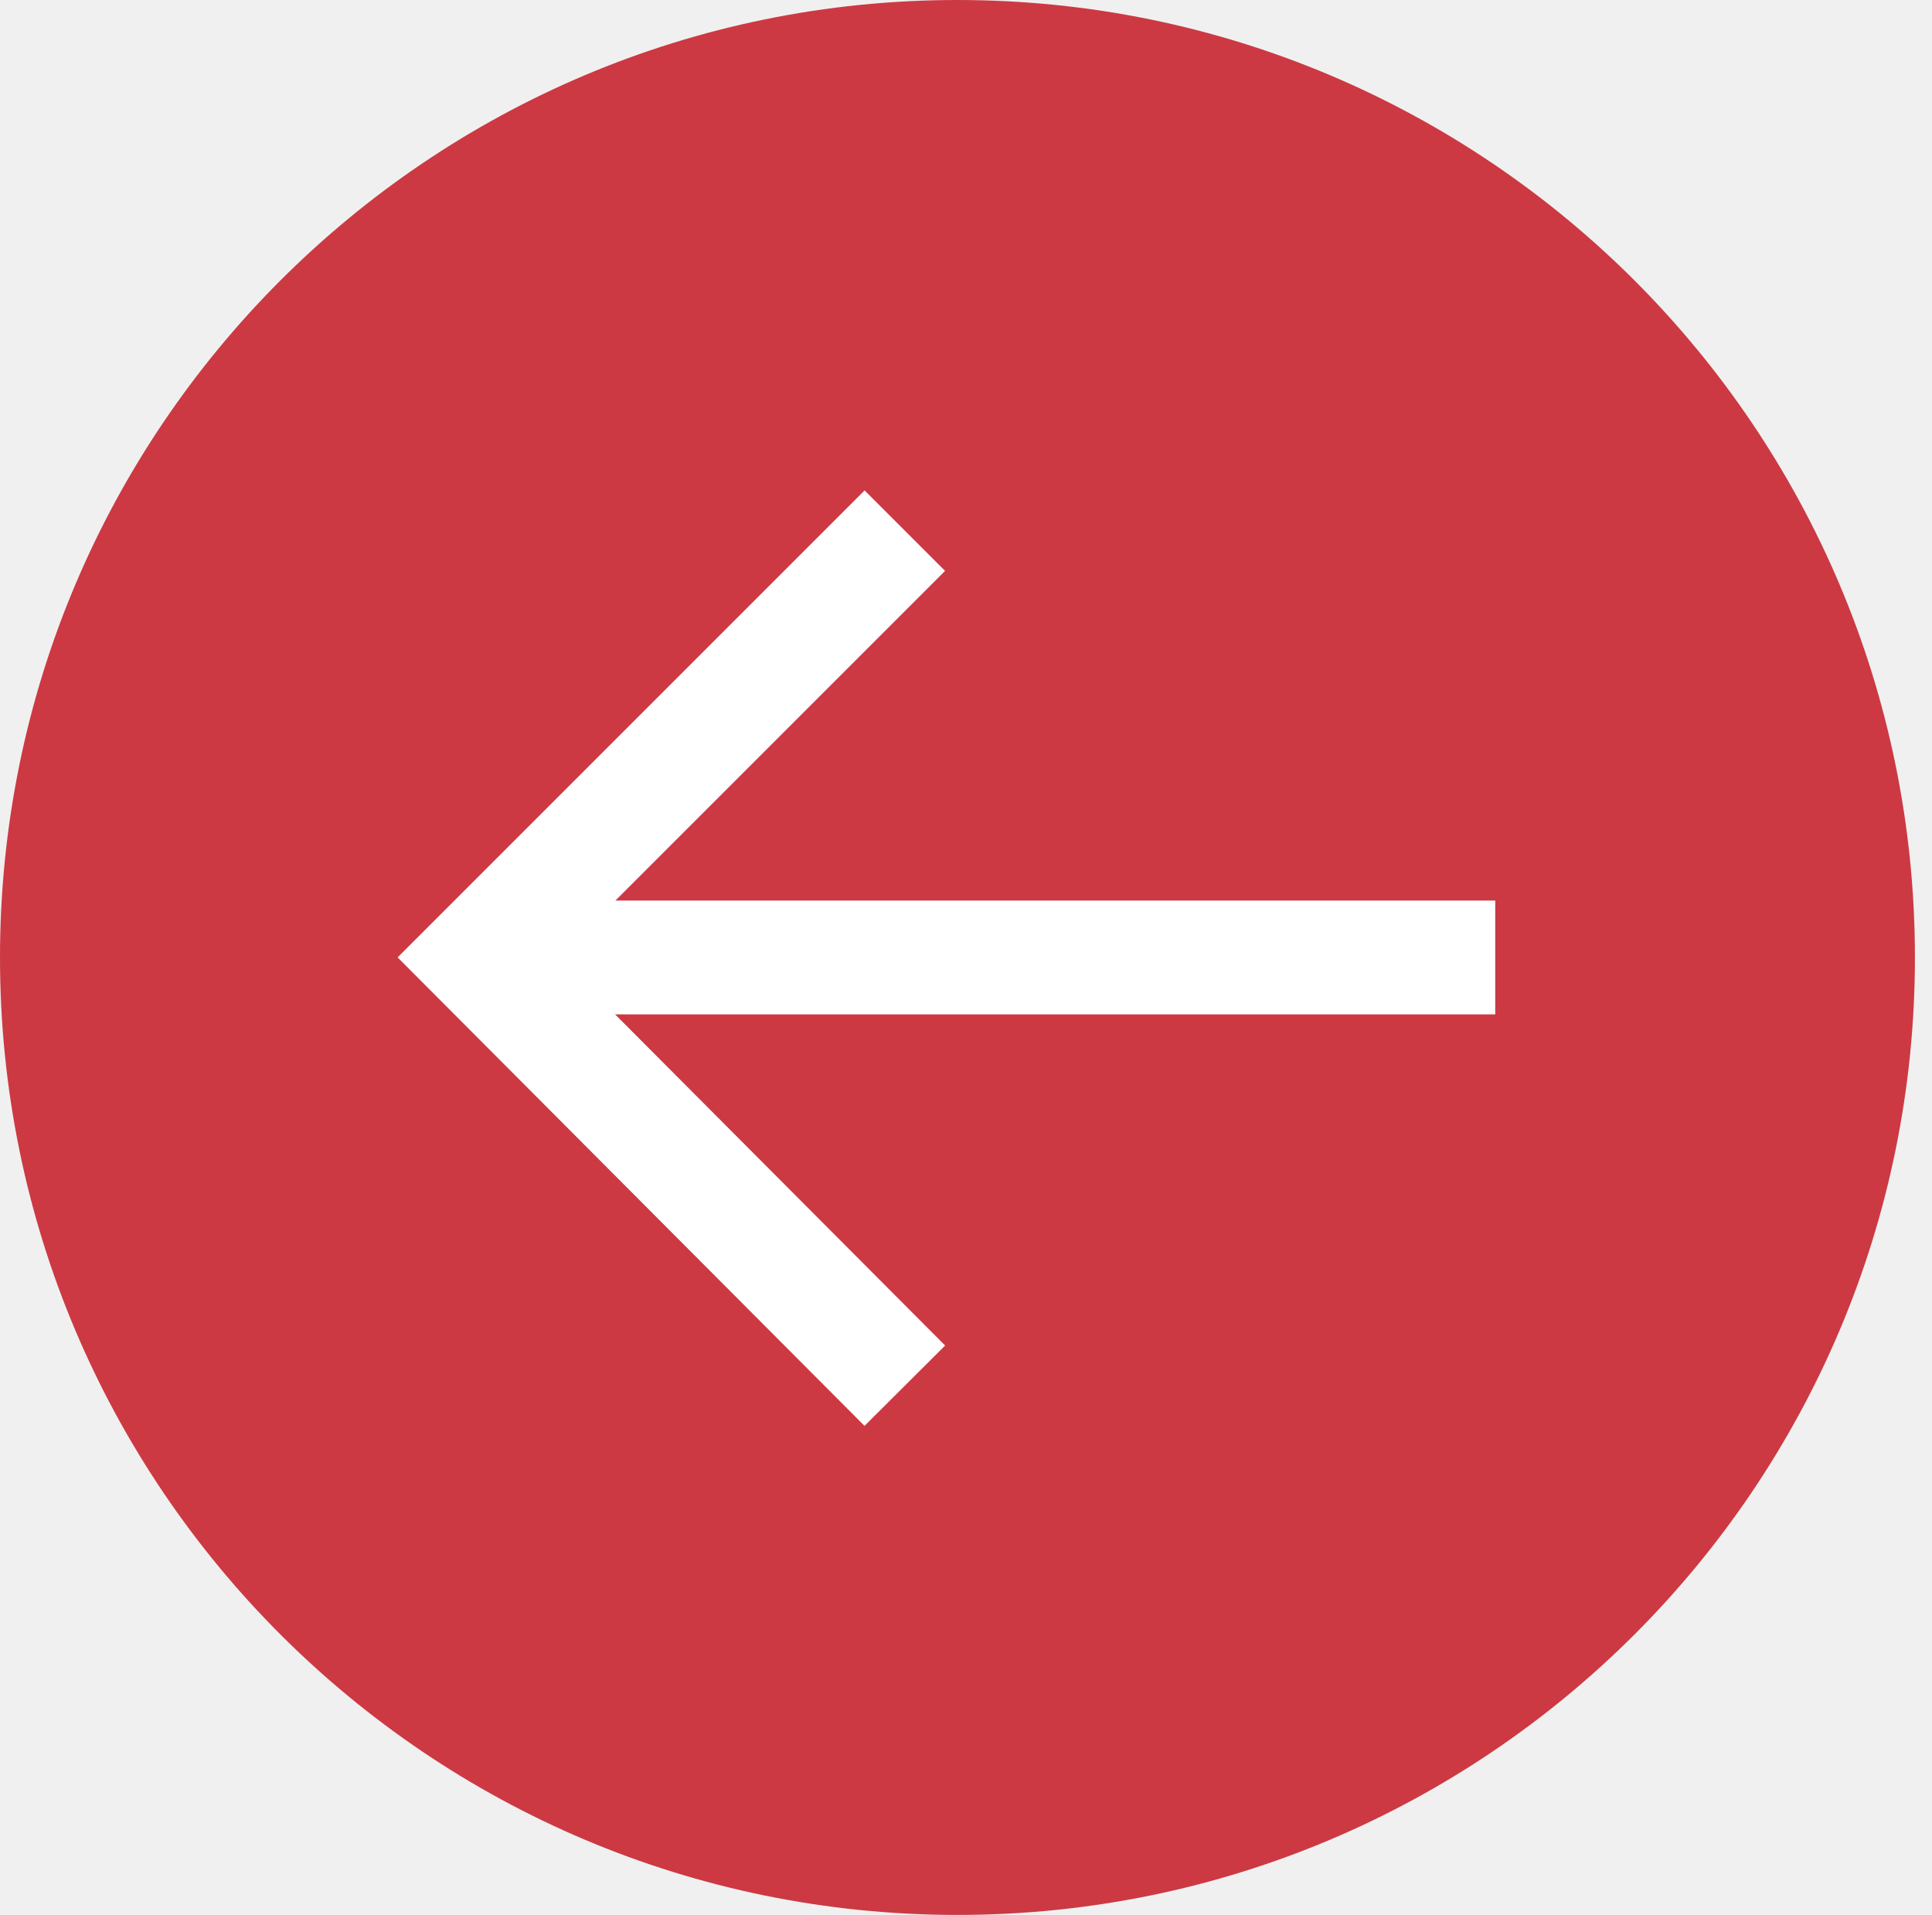
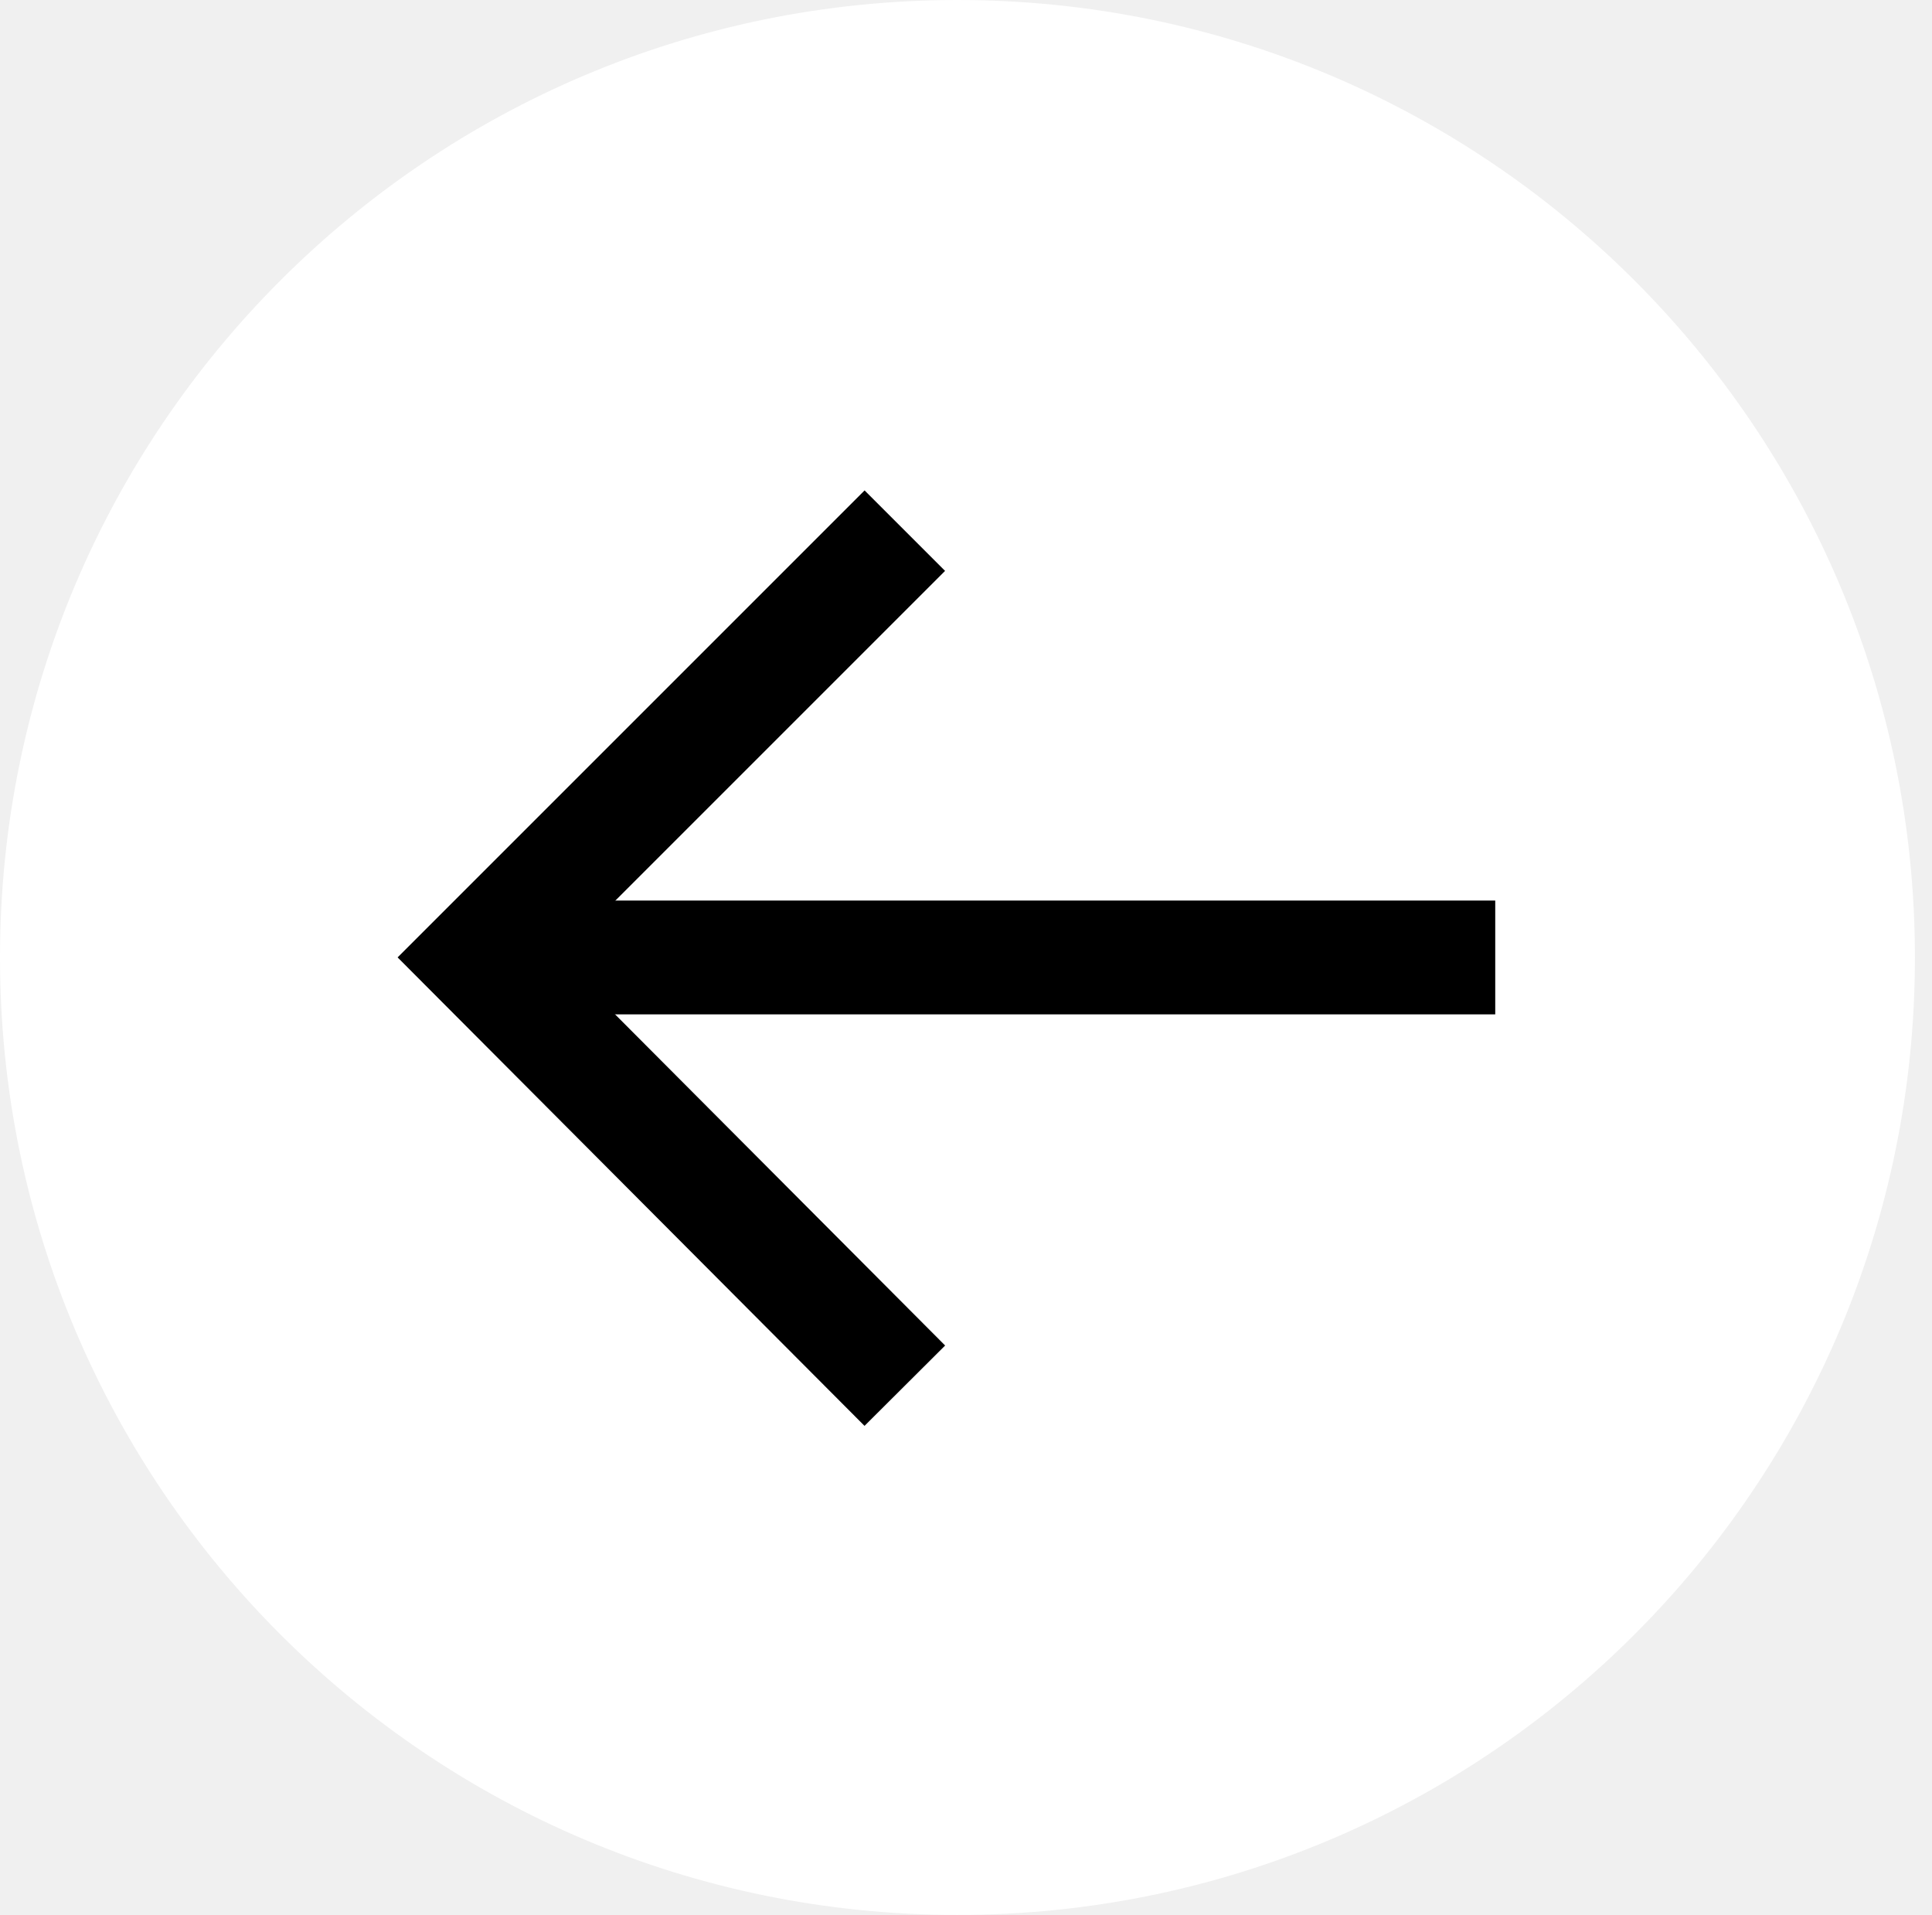
<svg xmlns="http://www.w3.org/2000/svg" version="1.1" id="Layer_1" x="0px" y="0px" viewBox="0 0 135.8 134.6" style="enable-background:new 0 0 135.8 134.6;" xml:space="preserve">
  <style type="text/css">
- 	.st0{fill:#CC3943;}
- 	.st1{fill:none;stroke:#FFFFFF;stroke-width:8;stroke-miterlimit:10;}
+ 	.st0{fill:#FFFFFF;}
+ 	.st1{fill:none;stroke:#000000;stroke-width:8;stroke-miterlimit:10;}
</style>
  <circle class="st0" cx="67.3" cy="67.3" r="67.3" />
  <g>
    <line class="st1" x1="105.1" y1="67.3" x2="33.6" y2="67.3" />
    <polyline class="st1" points="63.6,97.4 33.6,67.3 63.6,37.3  " />
  </g>
</svg>
